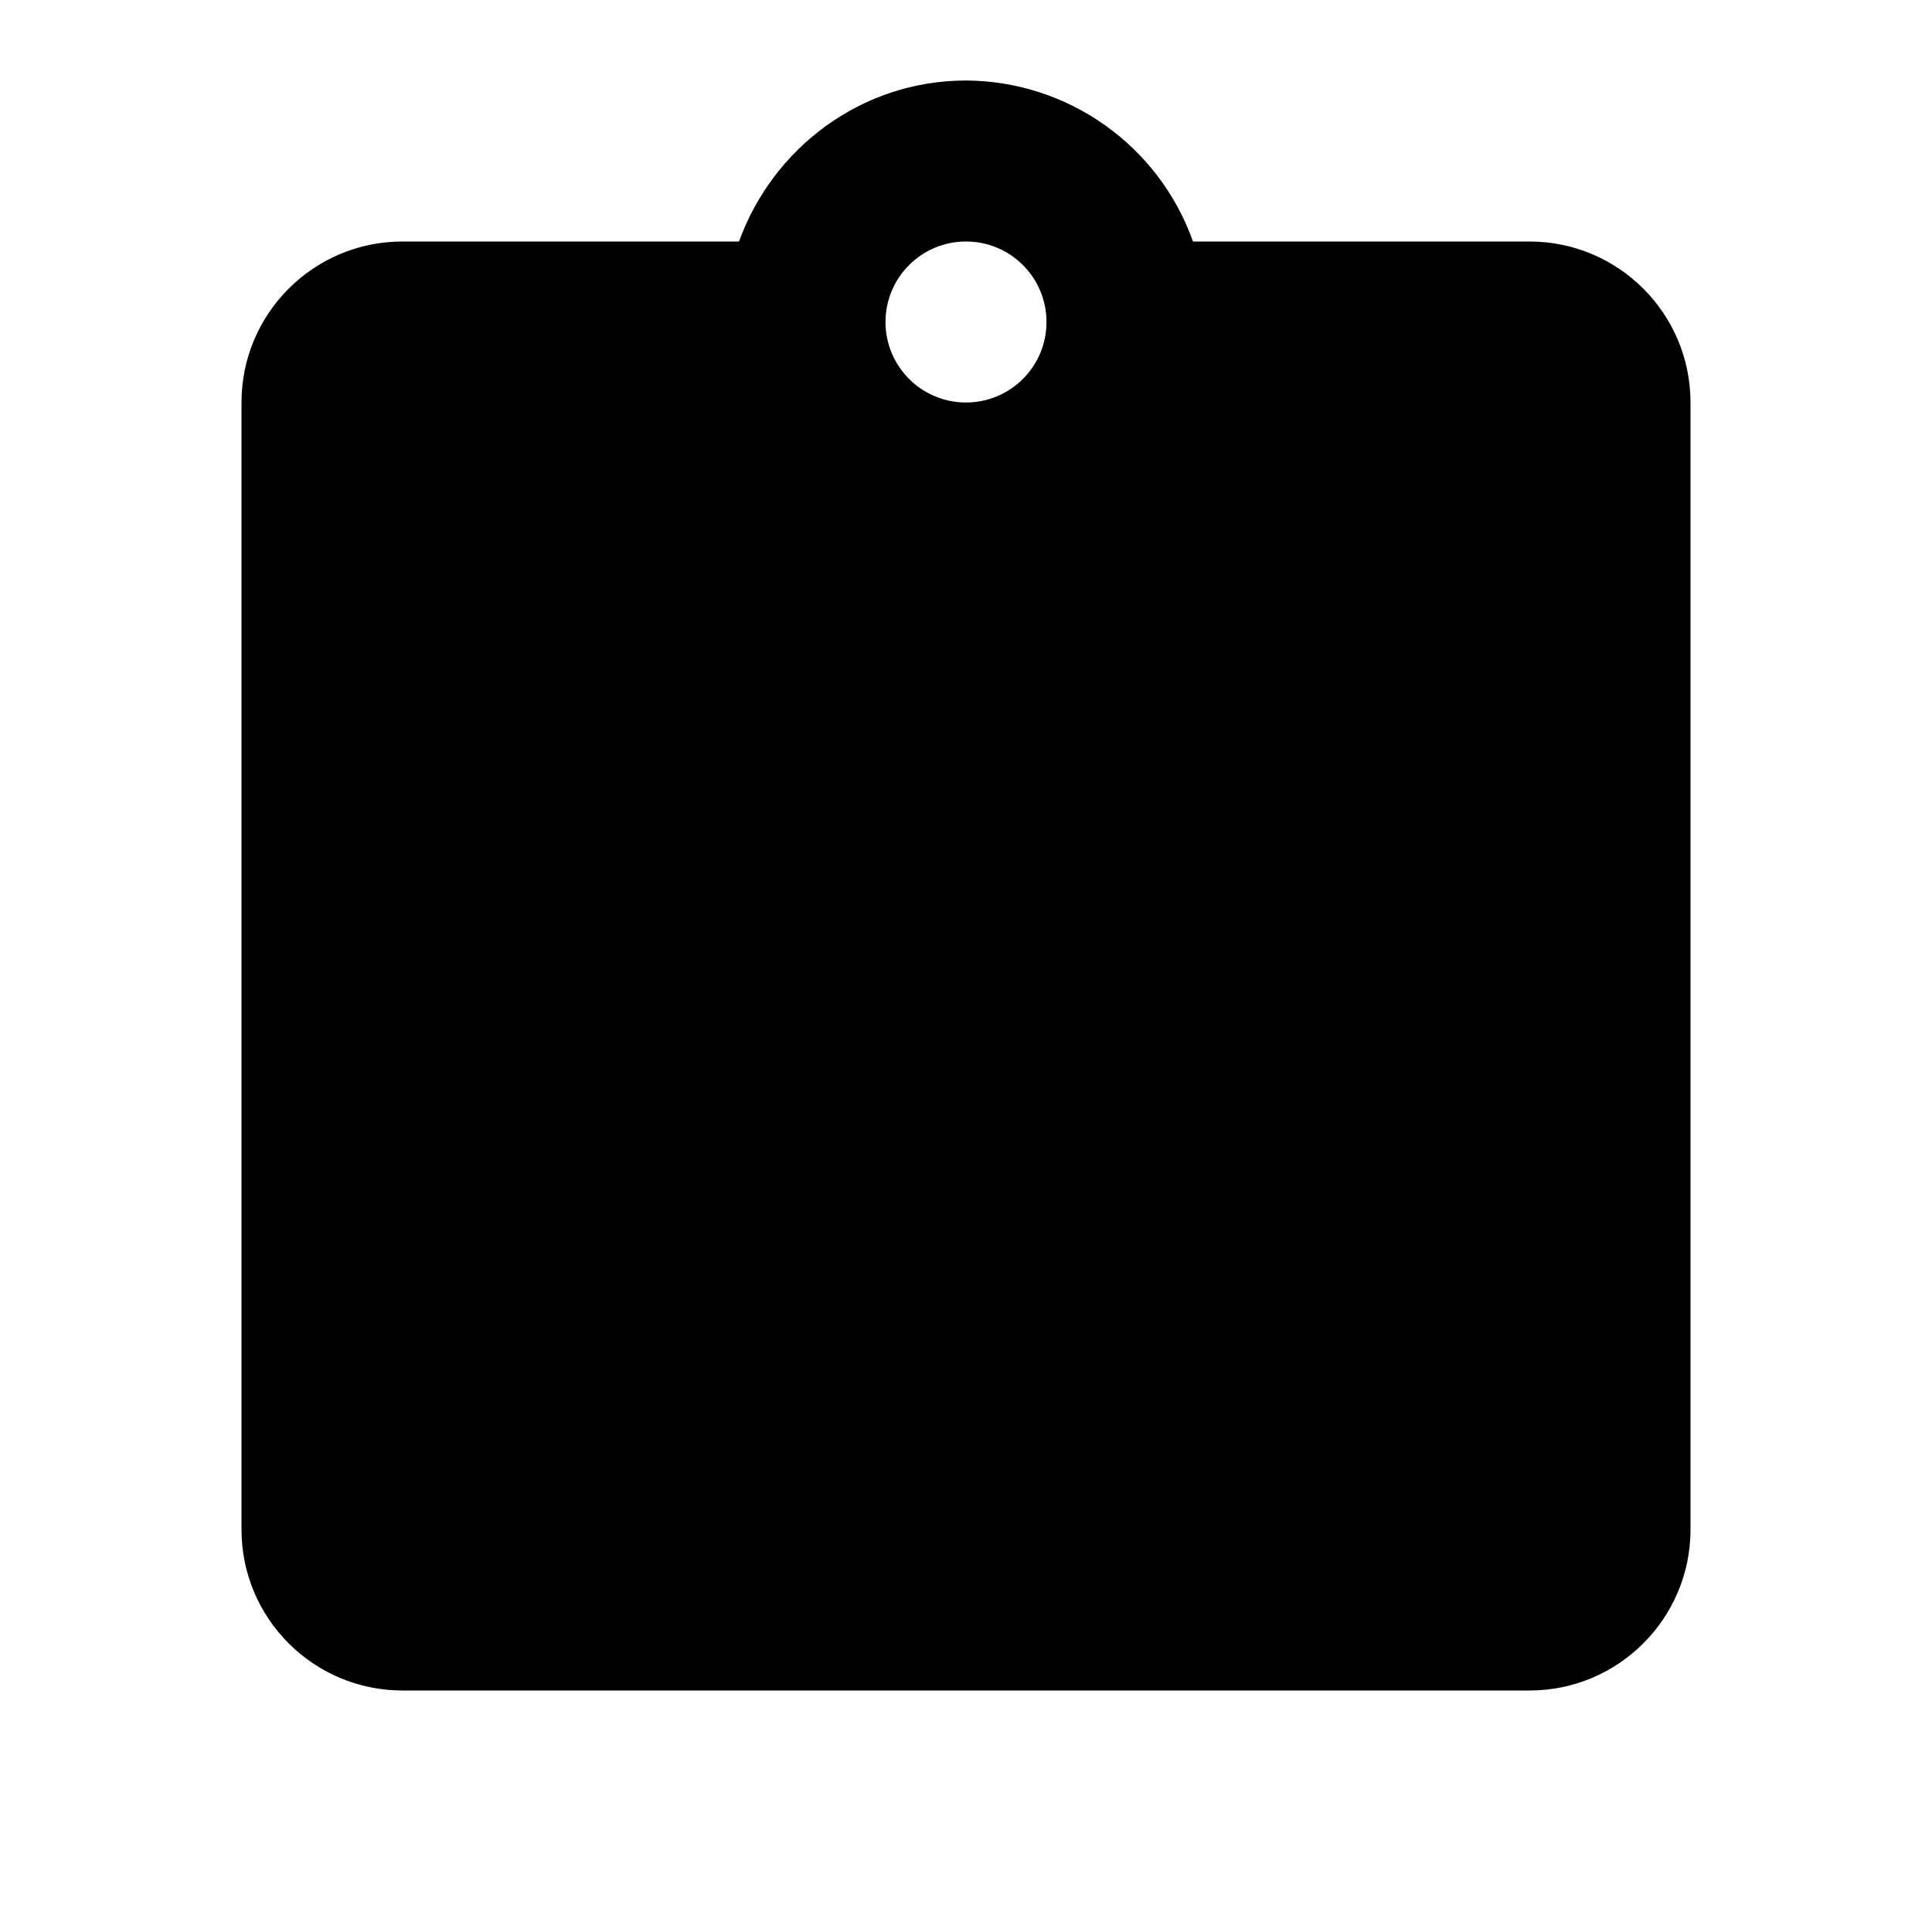
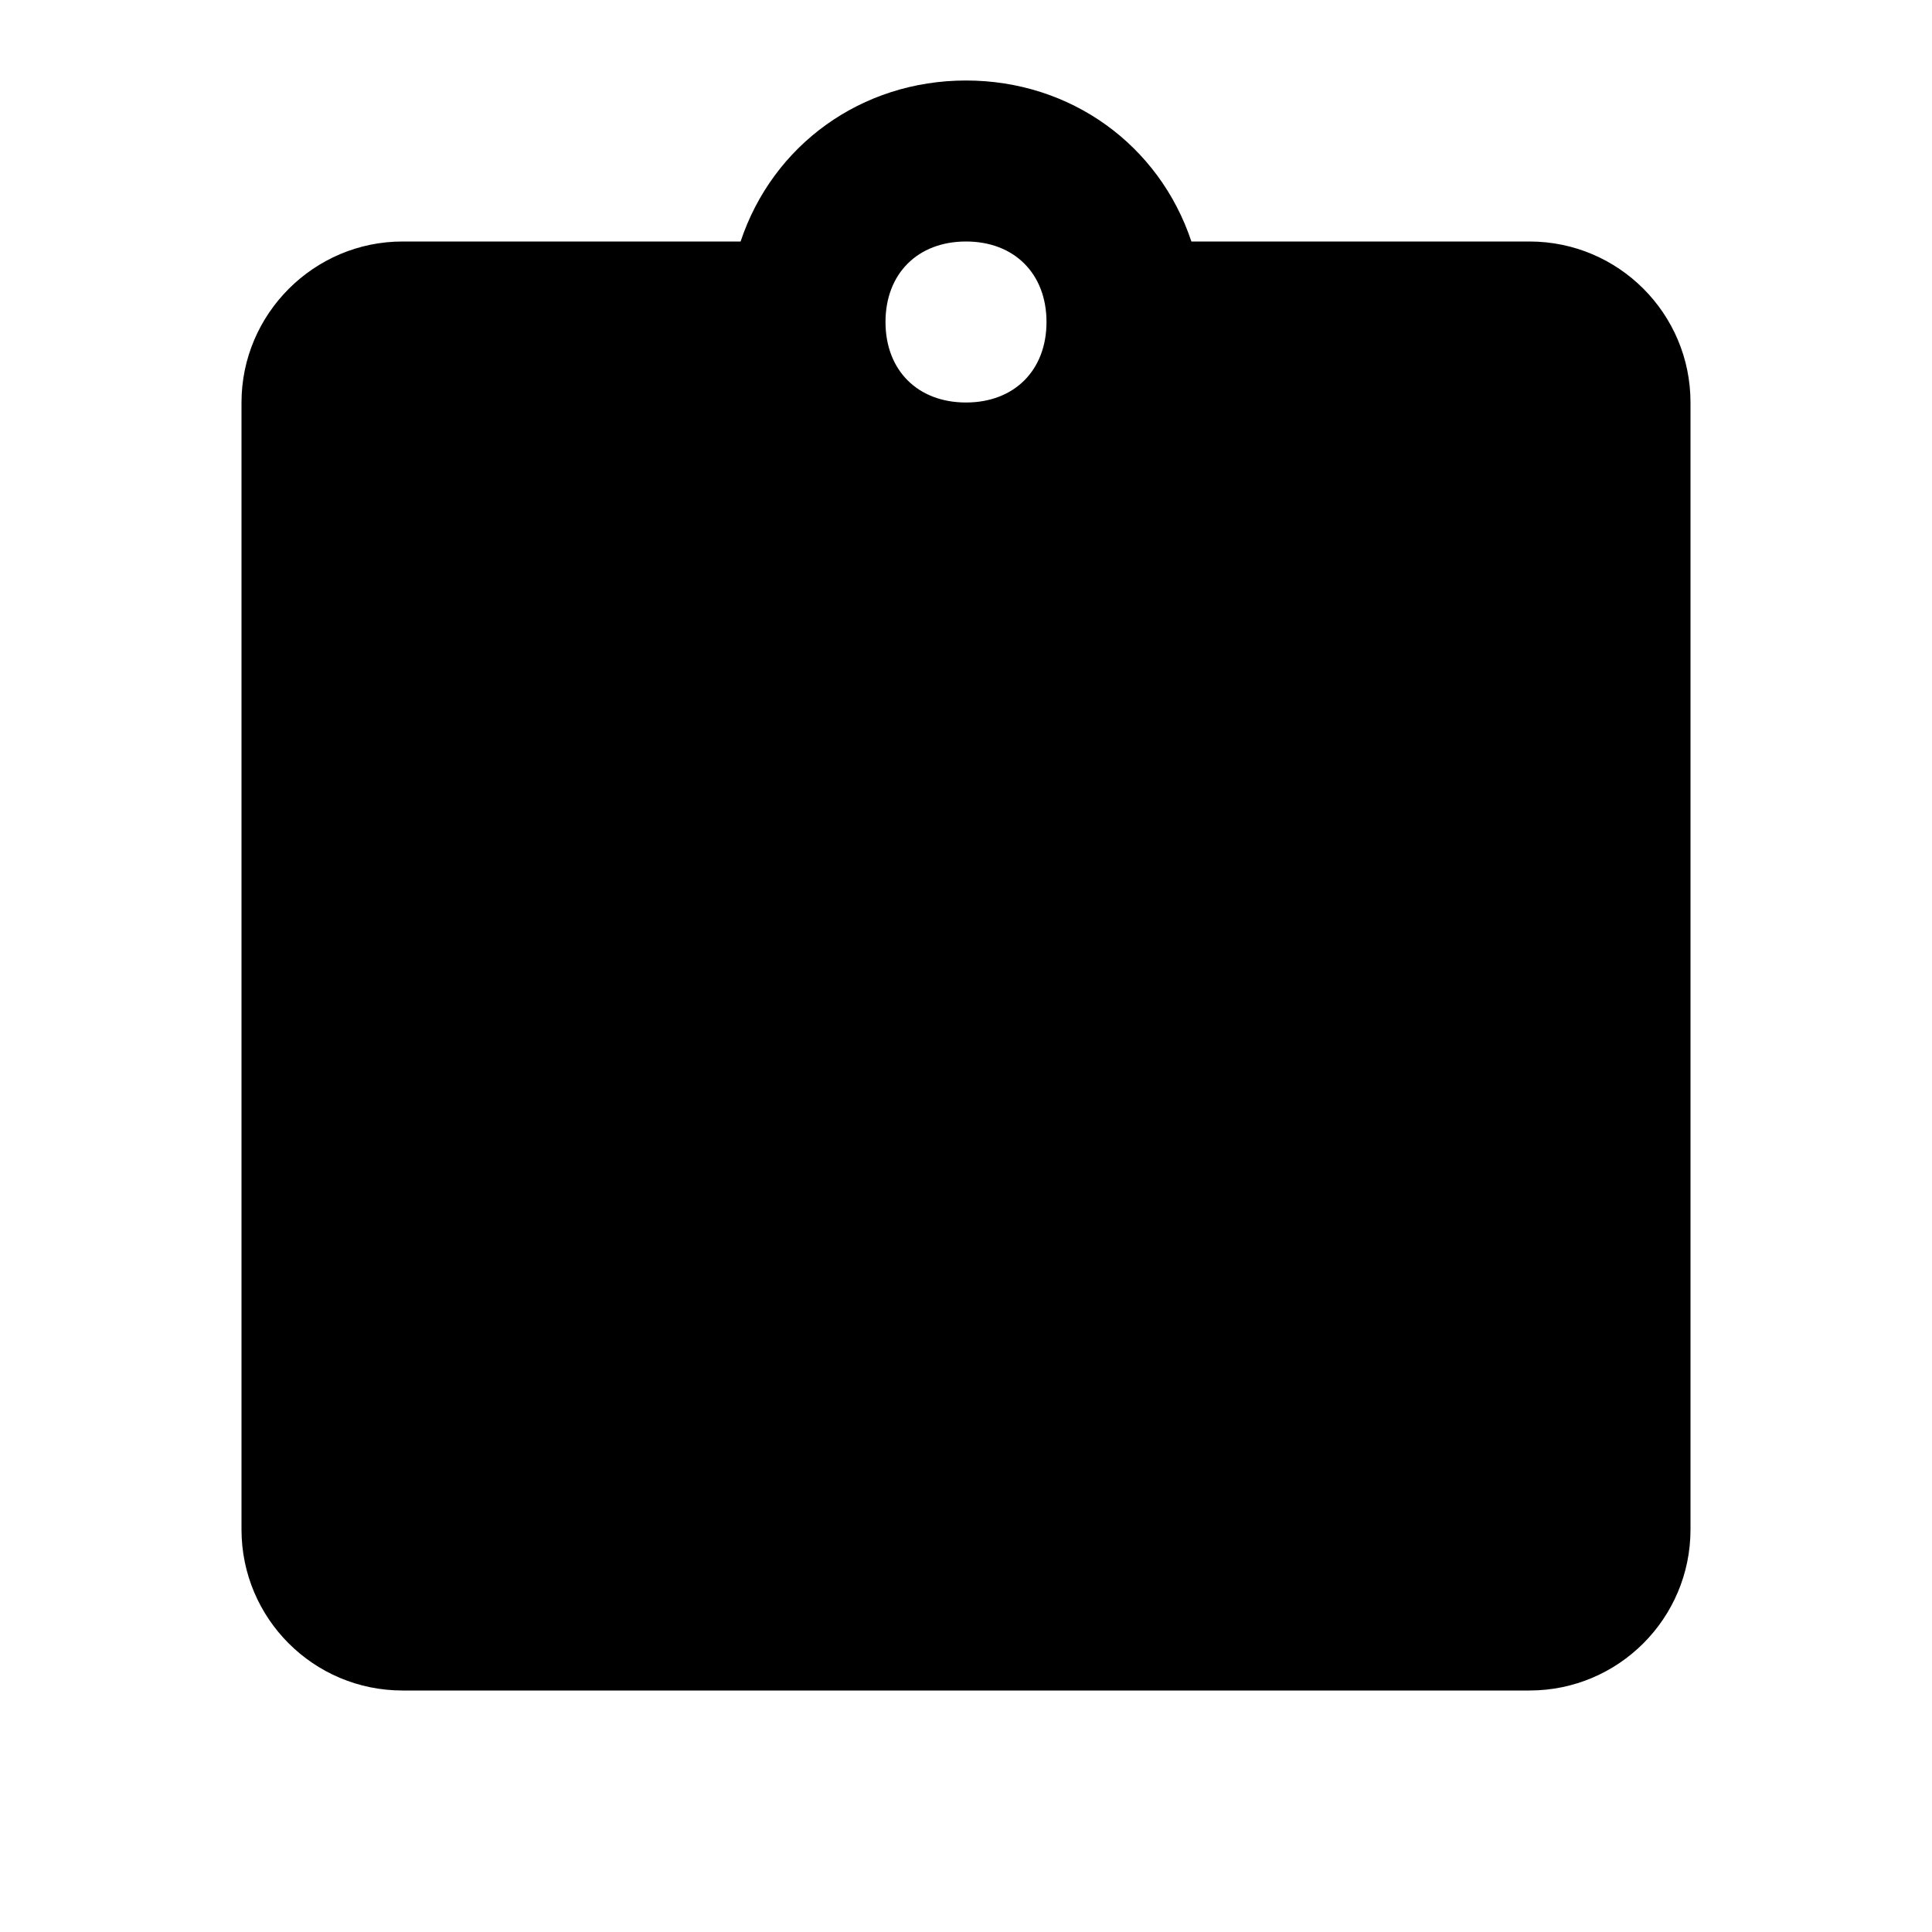
- <svg xmlns="http://www.w3.org/2000/svg" viewBox="0 0 24 24">
-   <path d="M19 3h-4.18A3.01 3.01 0 0 0 12 1c-1.3 0-2.4.84-2.82 2H5a2 2 0 0 0-2 2v14a2 2 0 0 0 2 2h14a2 2 0 0 0 2-2V5a2 2 0 0 0-2-2m-7 0a1 1 0 0 1 1 1 1 1 0 0 1-1 1 1 1 0 0 1-1-1 1 1 0 0 1 1-1" />
+ <svg xmlns="http://www.w3.org/2000/svg" xml:space="preserve" viewBox="0 0 24 24">
+   <path d="M19 3a2 2 0 0 1 2 2v14a2 2 0 0 1-2 2H5a2 2 0 0 1-2-2V5c0-1.1.9-2 2-2h4.2c.4-1.2 1.5-2 2.8-2 1.3 0 2.4.8 2.8 2H19m-7 0c-.6 0-1 .4-1 1s.4 1 1 1 1-.4 1-1-.4-1-1-1" />
</svg>
